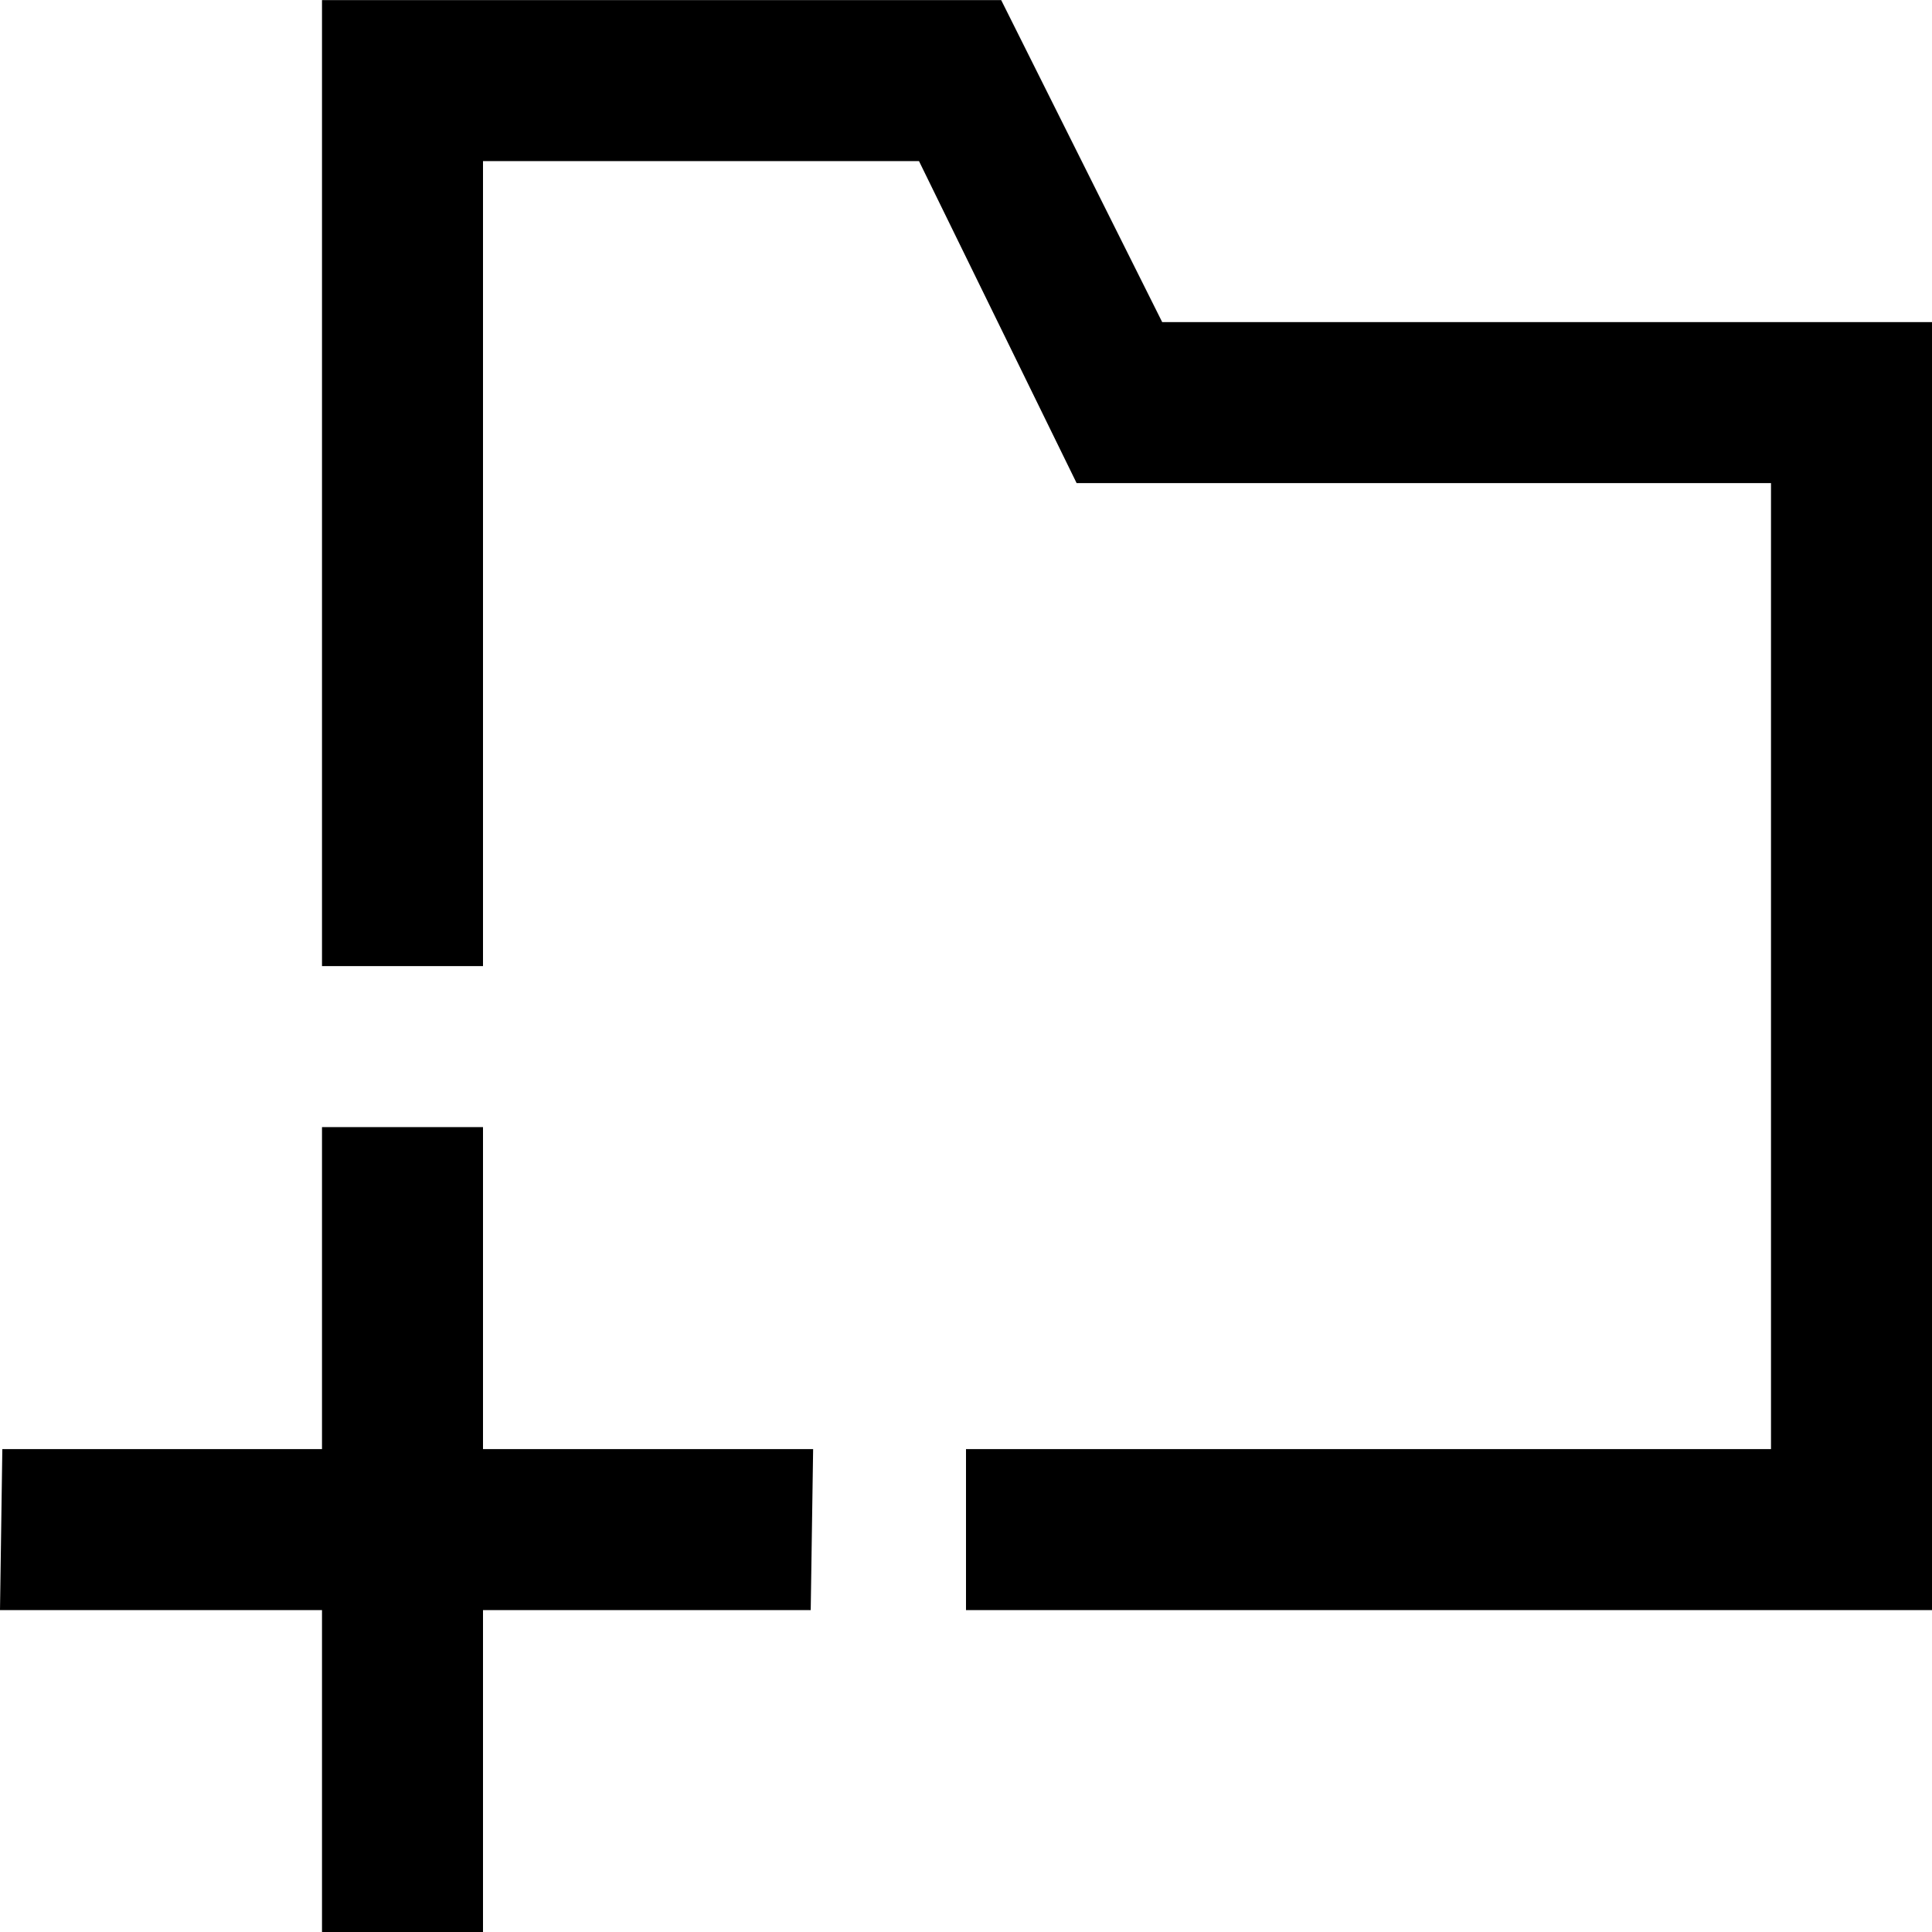
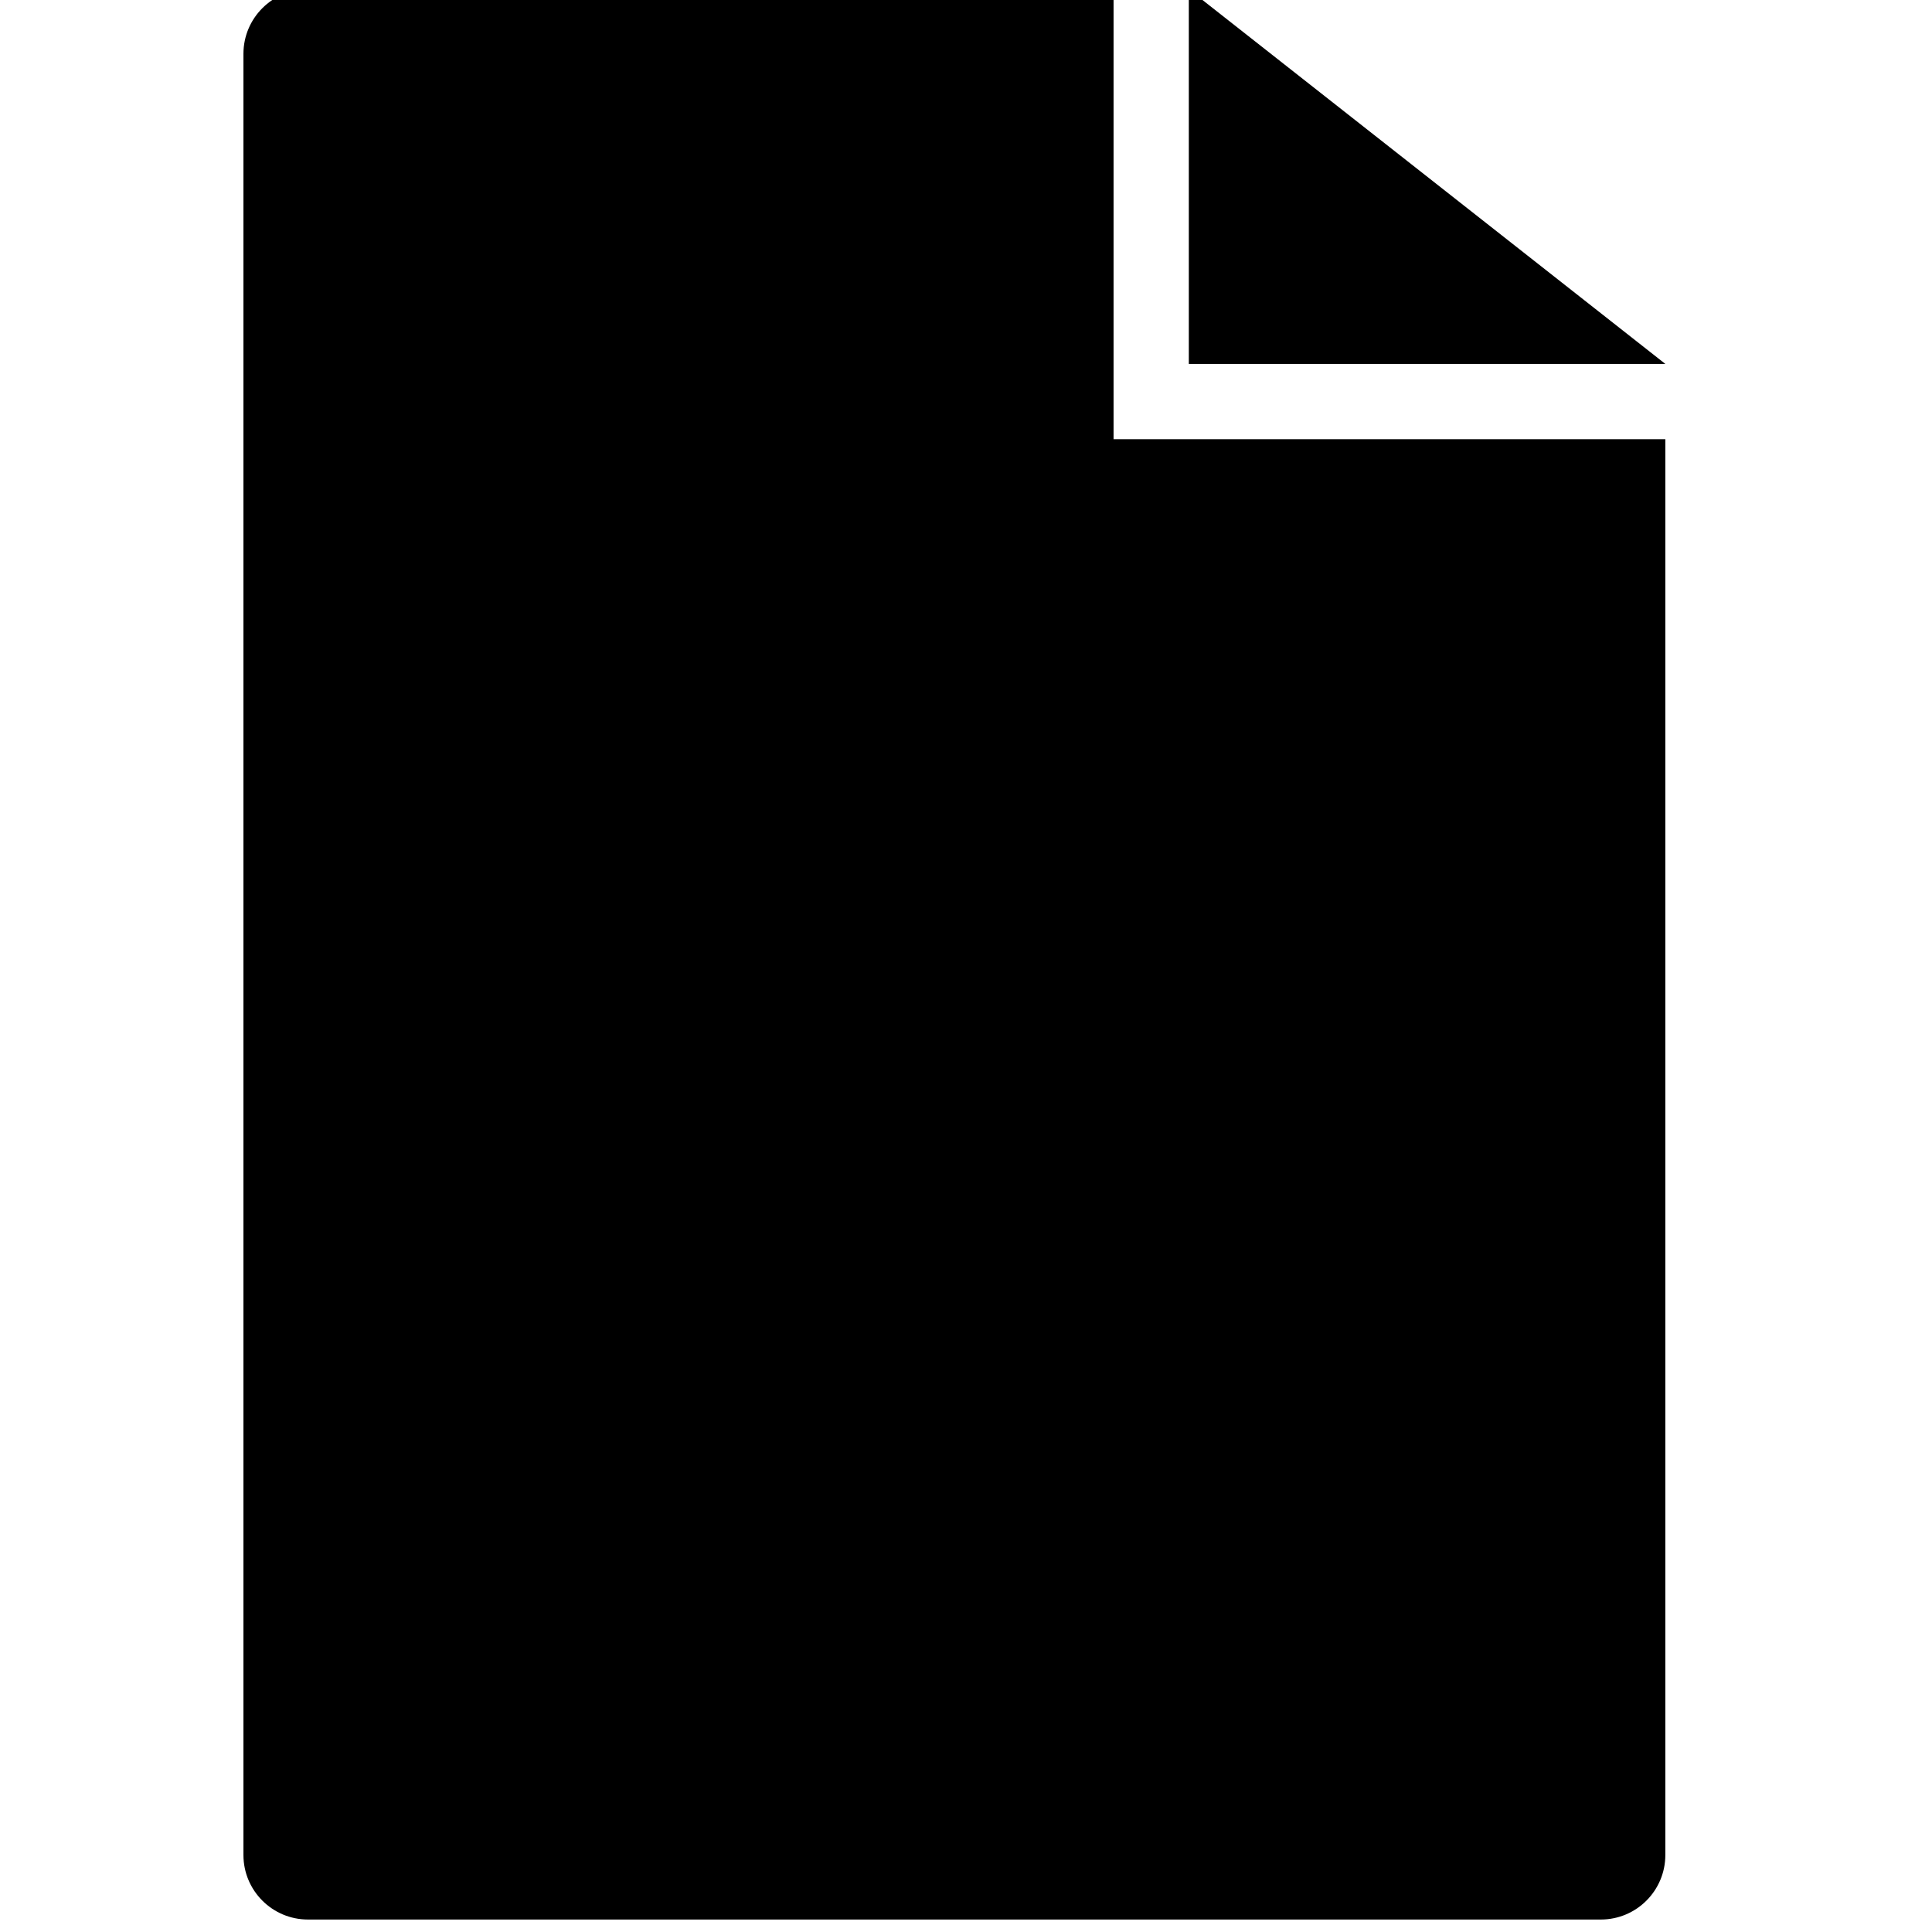
- <svg xmlns="http://www.w3.org/2000/svg" width="32px" height="32px" viewBox="0 0 24 24" version="1.1">
-   <style>
-     @media (prefers-color-scheme: dark) {
-         g {
-             filter: invert(100%) sepia(0%) saturate(7464%) hue-rotate(80deg) brightness(117%) contrast(101%);
-         }
-     }
-     </style>
-   <defs />
-   <g id="Page-1" stroke="none" stroke-width="1" fill="none" fill-rule="evenodd">
-     <g id="Dribbble-Light-Preview" transform="translate(-56, -1679)" fill="#000000">
-       <g id="icons" transform="translate(56, 160)">
-         <path d="M6,1533.001 L4,1533.001 L4,1537.001 L0.029,1537.001 L0,1539.001 L4,1539.001 L4,1543.001 L6,1543.001 L6,1539.001 L10.071,1539.001 L10.101,1537.001 L6,1537.001 L6,1533.001 Z M24,1523.001 L24,1539.001 L12,1539.001 L12,1537.001 L22,1537.001 L22,1525.001 L13.374,1525.001 L11.416,1521.001 L6,1521.001 L6,1531.001 L4,1531.001 L4,1519.001 L12.437,1519.001 L14.437,1523.001 L24,1523.001 Z" id="directory_plus_plus-[#1661]" />
-       </g>
-     </g>
+ <svg xmlns="http://www.w3.org/2000/svg" version="1.1" width="35" height="35" viewBox="0 0 445 445" xml:space="preserve">
+   <defs>
+ </defs>
+   <g id="icon" style="stroke: none; stroke-width: 1; stroke-dasharray: none; stroke-linecap: butt; stroke-linejoin: miter; stroke-miterlimit: 10; fill: none; fill-rule: nonzero; opacity: 1;" transform="translate(-2.472222 -2.472222) scale(4.94 4.94)">
+     <path d="M 52.421 0 h -37.56 c -1.662 0 -3.01 1.347 -3.01 3.01 V 86.99 c 0 1.662 1.347 3.01 3.01 3.01 h 60.278 c 1.662 0 3.009 -1.347 3.009 -3.01 V 20.98 H 52.421 V 0 z" style="stroke: none; stroke-width: 1; stroke-dasharray: none; stroke-linecap: butt; stroke-linejoin: miter; stroke-miterlimit: 10; fill: rgb(0,0,0); fill-rule: nonzero; opacity: 1;" transform=" matrix(1 0 0 1 0 0) " stroke-linecap="round" />
+     <polygon points="55.93,0 55.93,17.47 78.15,17.47 " style="stroke: none; stroke-width: 1; stroke-dasharray: none; stroke-linecap: butt; stroke-linejoin: miter; stroke-miterlimit: 10; fill: rgb(0,0,0); fill-rule: nonzero; opacity: 1;" transform="  matrix(1 0 0 1 0 0) " />
  </g>
</svg>
